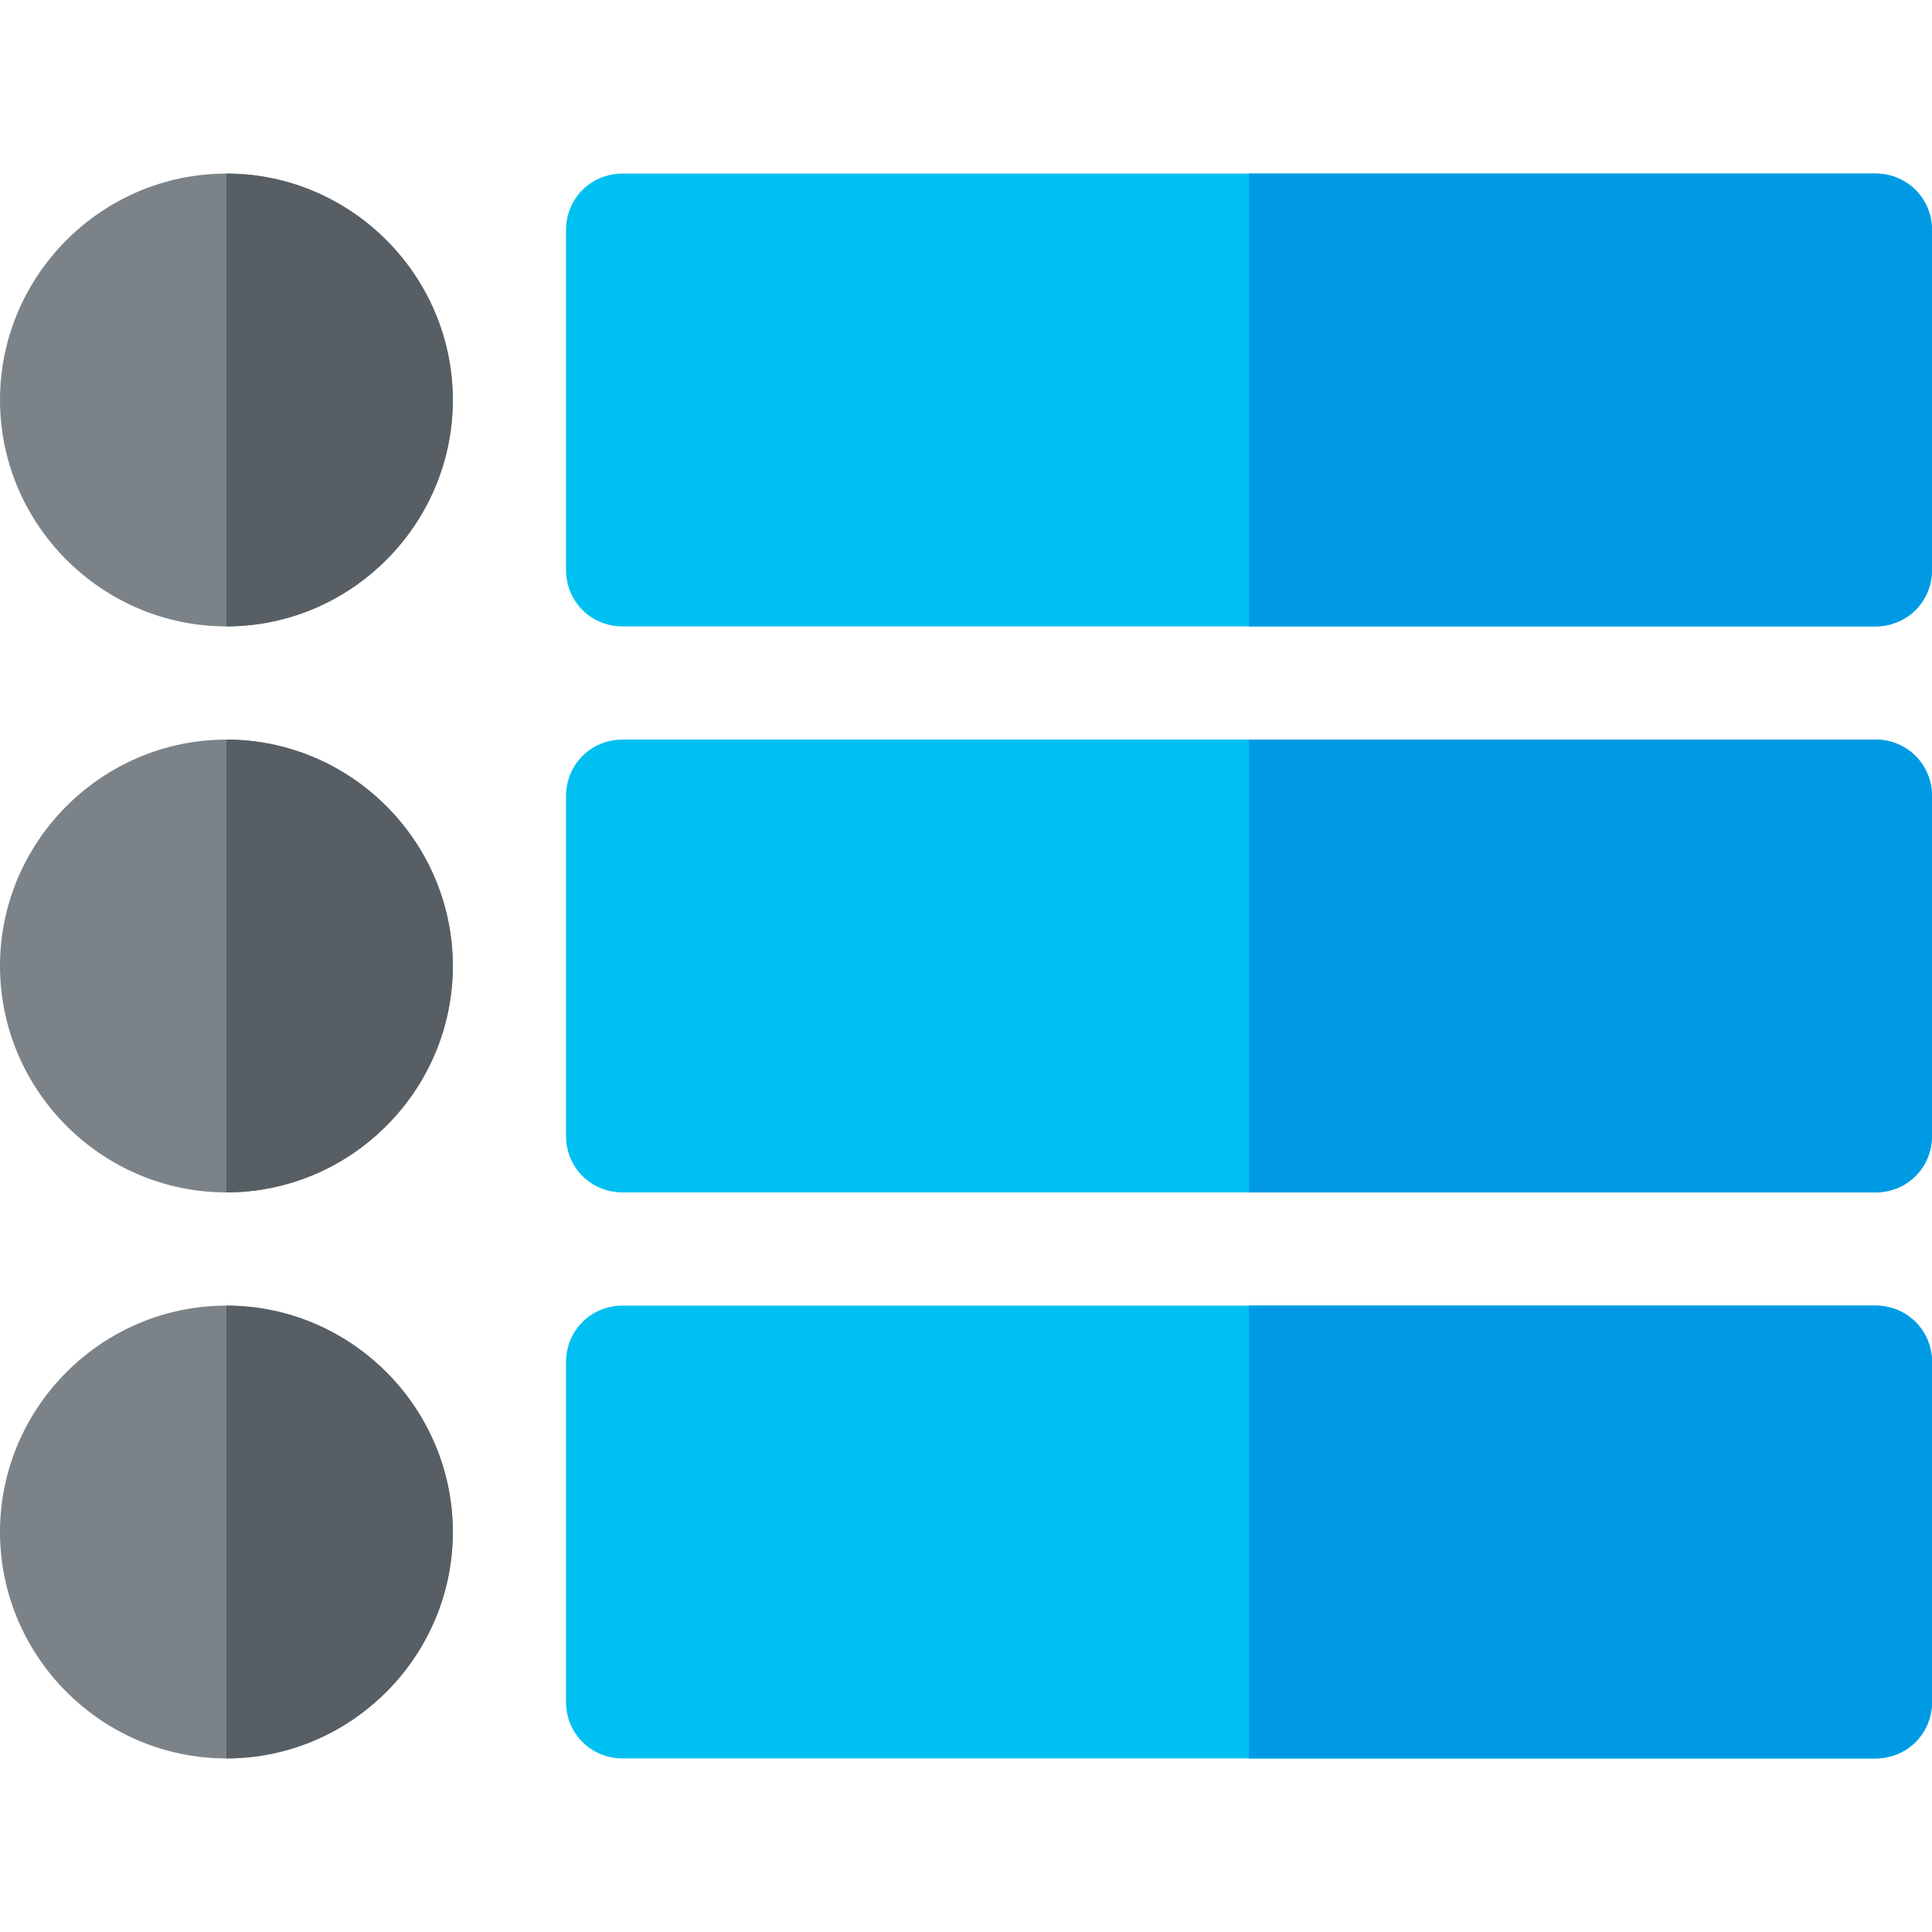
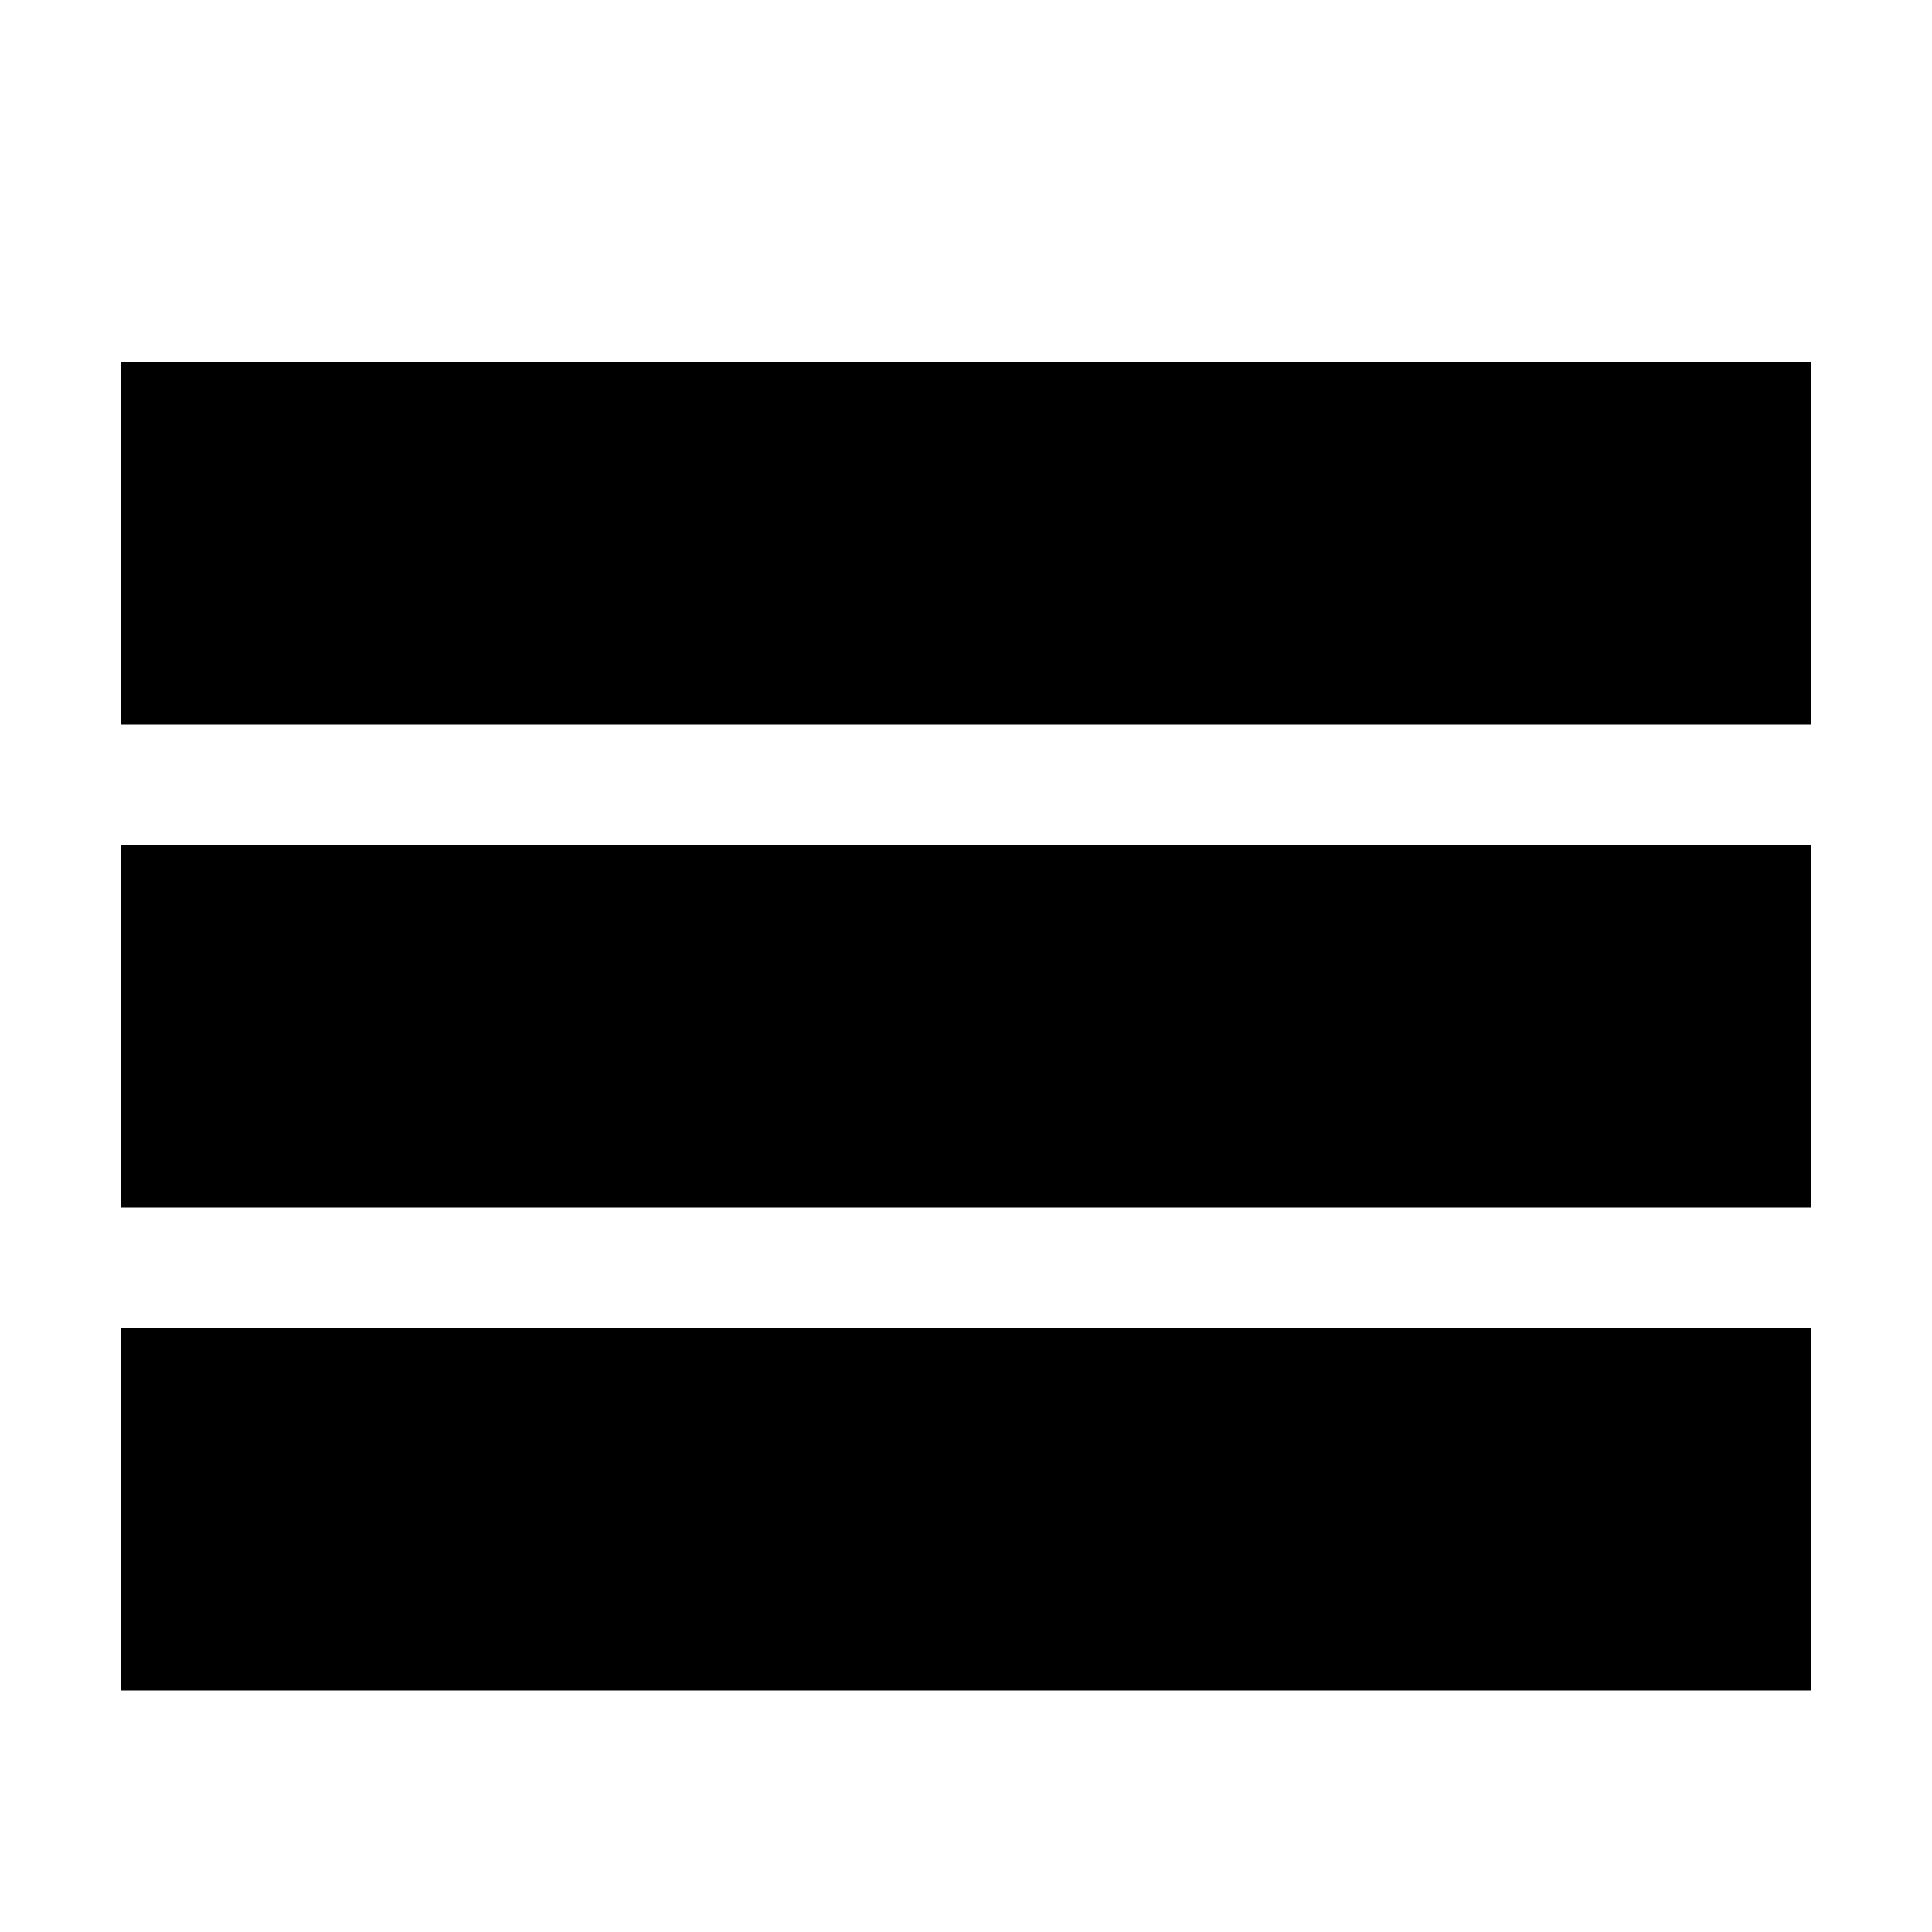
- <svg xmlns="http://www.w3.org/2000/svg" version="1.1" id="Capa_1" x="0px" y="0px" viewBox="0 0 512 512" style="enable-background:new 0 0 512 512;" xml:space="preserve" width="512" height="512">
+ <svg xmlns="http://www.w3.org/2000/svg" version="1.1" width="512" height="512" viewBox="0 0 512 512">
  <g>
-     <path style="fill:#7C8388;" d="M60,46C27.001,46,0,73.001,0,106s27.001,60,60,60s60-27.001,60-60S92.999,46,60,46z" />
-     <path style="fill:#7C8388;" d="M60,196c-32.999,0-60,26.999-60,60c0,32.999,27.001,60,60,60s60-27.001,60-60   C120,222.999,92.999,196,60,196z" />
-     <path style="fill:#7C8388;" d="M60,346c-32.999,0-60,26.999-60,60c0,32.999,27.001,60,60,60s60-27.001,60-60   C120,372.999,92.999,346,60,346z" />
-     <path style="fill:#00C0F1;" d="M497,46H165c-8.401,0-15,6.599-15,15v90c0,8.399,6.599,15,15,15h332c8.401,0,15-6.601,15-15V61   C512,52.599,505.401,46,497,46z" />
-     <path style="fill:#00C0F1;" d="M497,196H165c-8.401,0-15,6.599-15,15v90c0,8.399,6.599,15,15,15h332c8.401,0,15-6.601,15-15v-90   C512,202.599,505.401,196,497,196z" />
-     <path style="fill:#00C0F1;" d="M497,346H165c-8.401,0-15,6.599-15,15v90c0,8.399,6.599,15,15,15h332c8.401,0,15-6.601,15-15v-90   C512,352.599,505.401,346,497,346z" />
-     <path style="fill:#575F64;" d="M120,406c0,32.999-27.001,60-60,60V346C92.999,346,120,372.999,120,406z" />
-     <path style="fill:#575F64;" d="M120,256c0,32.999-27.001,60-60,60V196C92.999,196,120,222.999,120,256z" />
-     <path style="fill:#575F64;" d="M60,166V46c32.999,0,60,27.001,60,60S92.999,166,60,166z" />
-     <path style="fill:#009AE4;" d="M512,61v90c0,8.399-6.599,15-15,15H331V46h166C505.401,46,512,52.599,512,61z" />
-     <path style="fill:#009AE4;" d="M512,211v90c0,8.399-6.599,15-15,15H331V196h166C505.401,196,512,202.599,512,211z" />
-     <path style="fill:#009AE4;" d="M512,361v90c0,8.399-6.599,15-15,15H331V346h166C505.401,346,512,352.599,512,361z" />
-   </g>
+ </g>
+   <path d="M32 96h448v96h-448zM32 224h448v96h-448zM32 352h448v96h-448z" fill="#000000" />
</svg>
